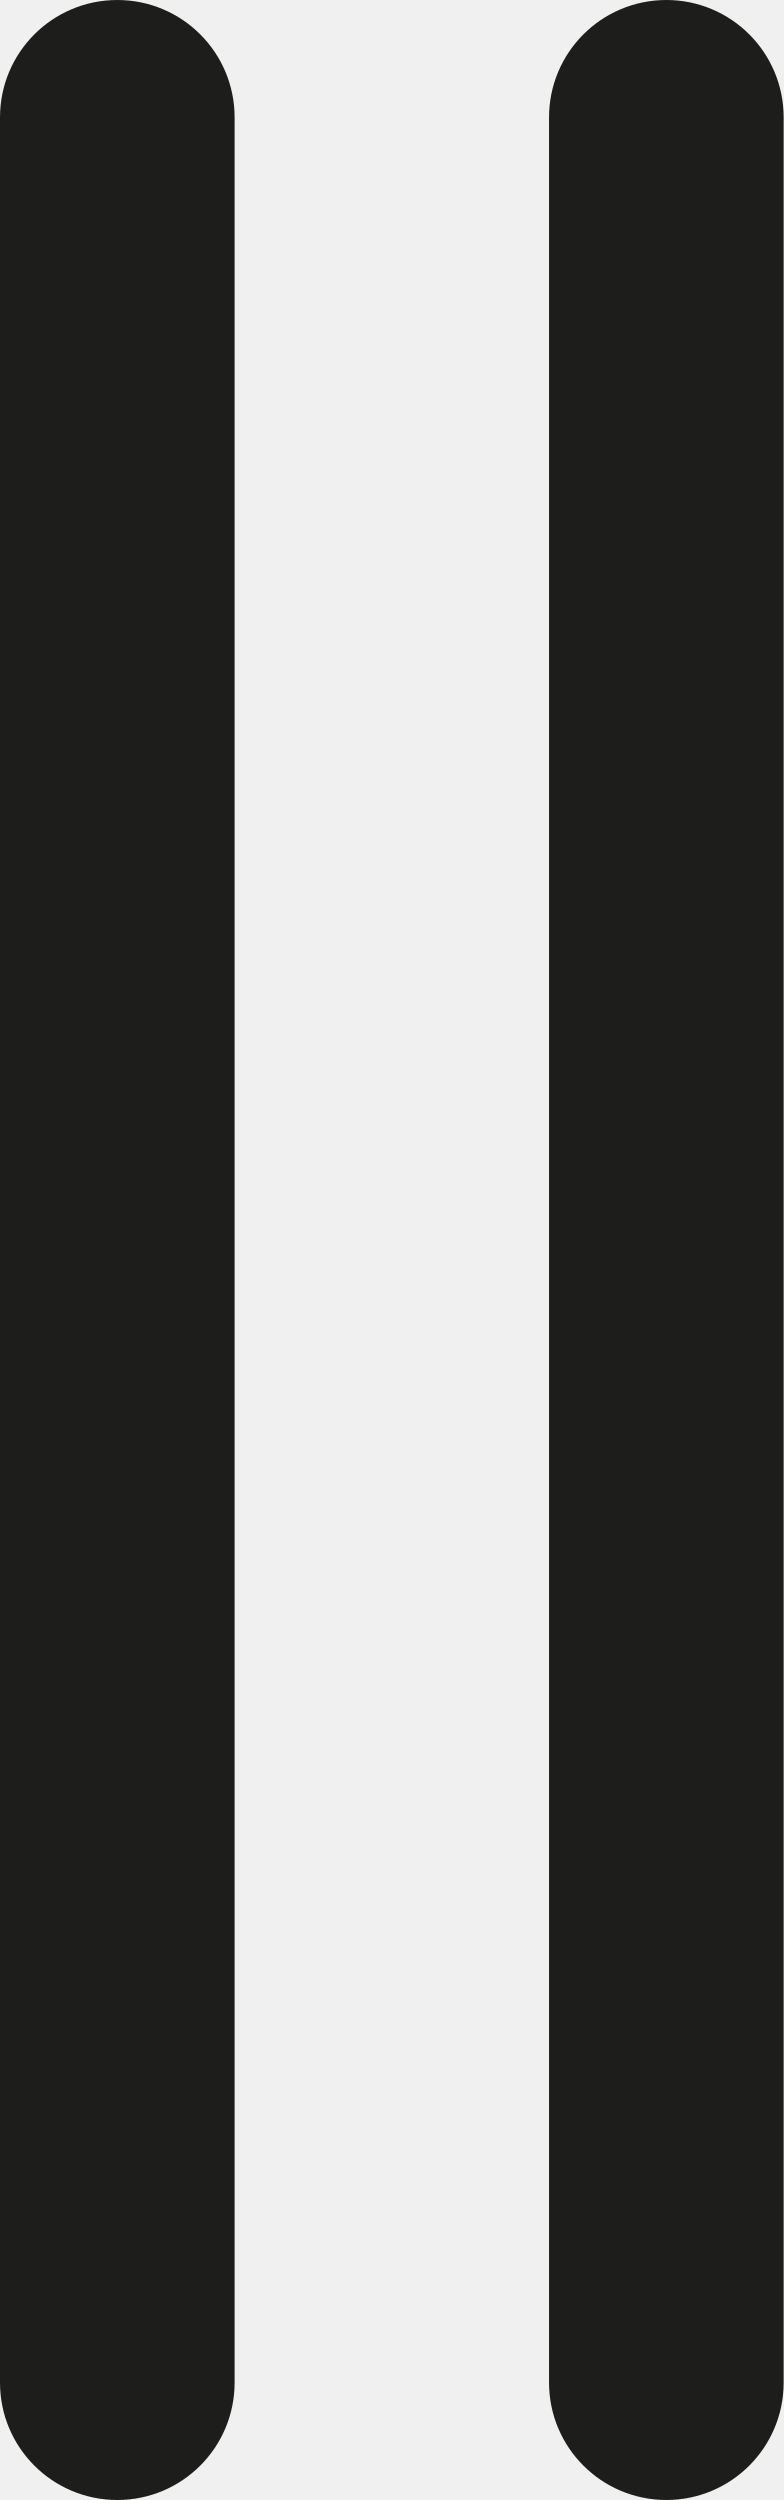
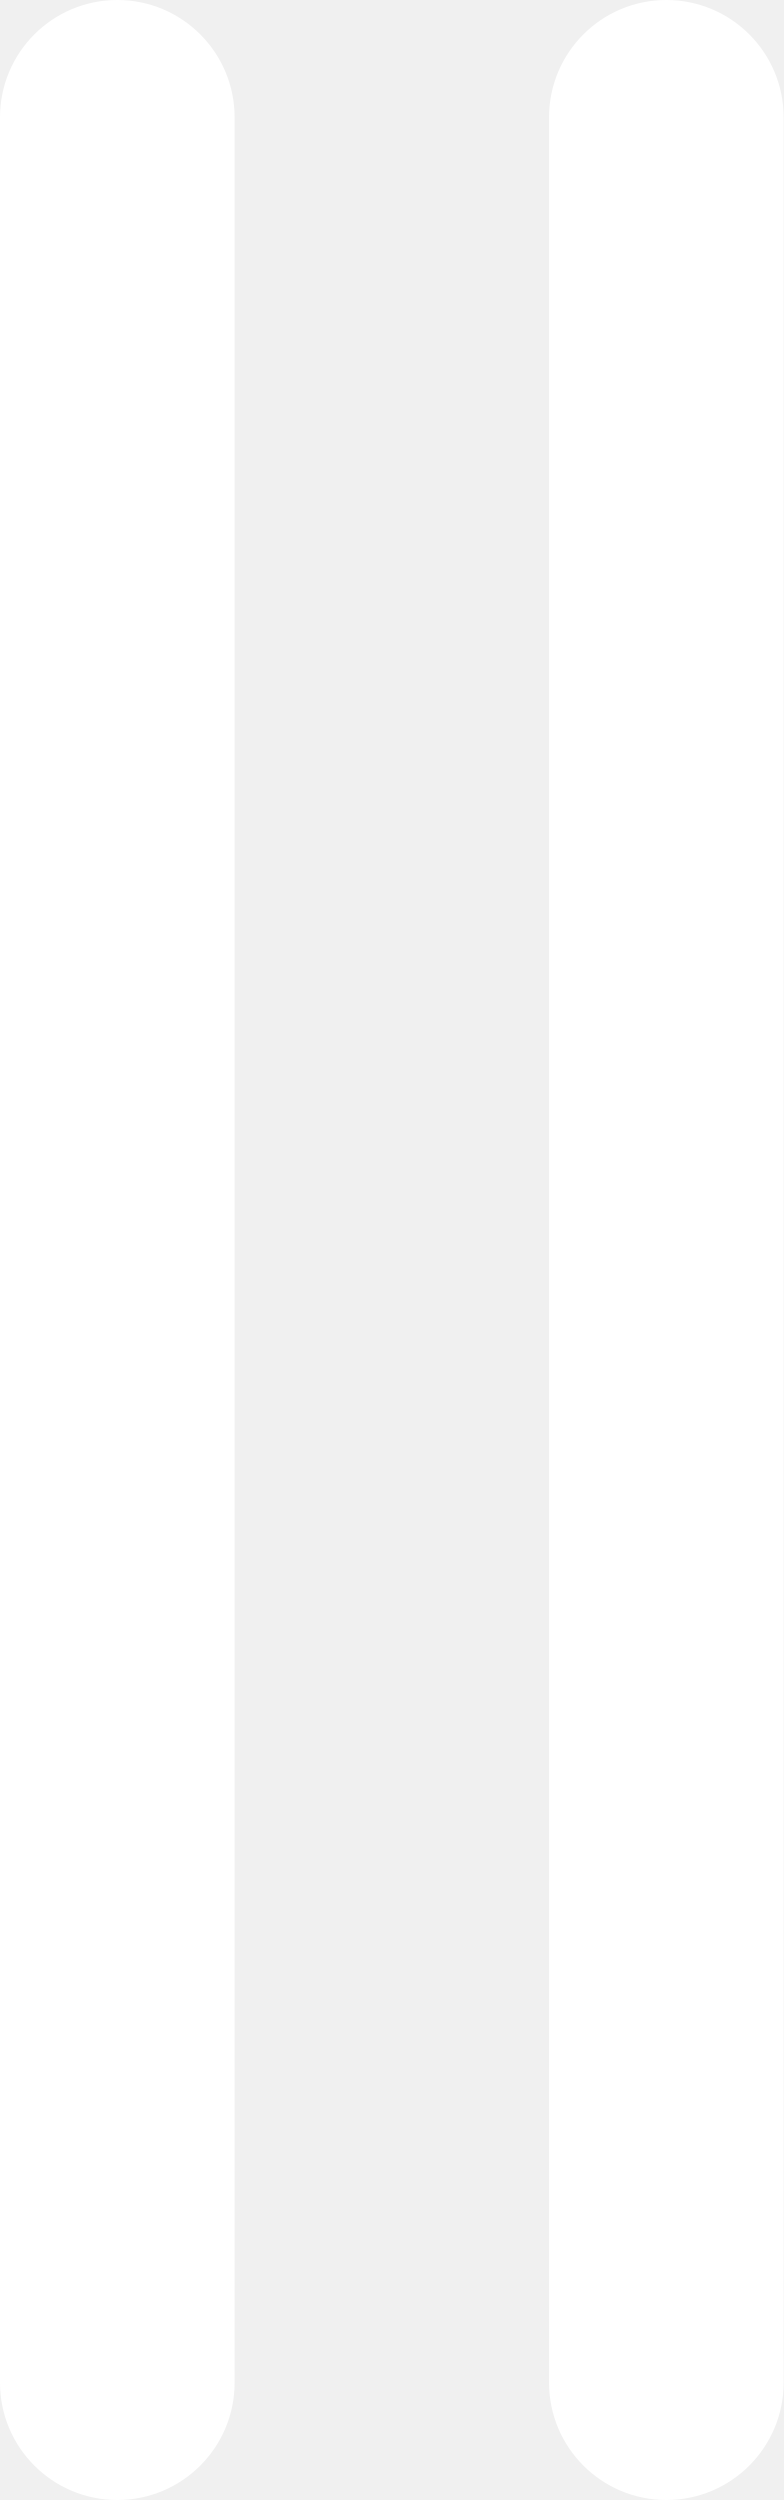
<svg xmlns="http://www.w3.org/2000/svg" viewBox="0 0 49 156.32">
  <defs>
-     <style>.cls-1{fill:#1d1d1b;stroke:#1d1d1b;stroke-miterlimit:10;stroke-width:5px;}</style>
+     <style>.cls-1{fill:#ffffff;stroke:#ffffff;stroke-miterlimit:10;stroke-width:5px;}</style>
  </defs>
  <g id="Ebene_2" data-name="Ebene 2">
    <g id="Ebene_1-2" data-name="Ebene 1">
      <rect class="cls-1" x="2.5" y="2.5" width="9.67" height="151.32" rx="4.84" ry="4.84" />
      <rect class="cls-1" x="36.83" y="2.5" width="9.67" height="151.32" rx="4.84" ry="4.84" />
    </g>
  </g>
</svg>
